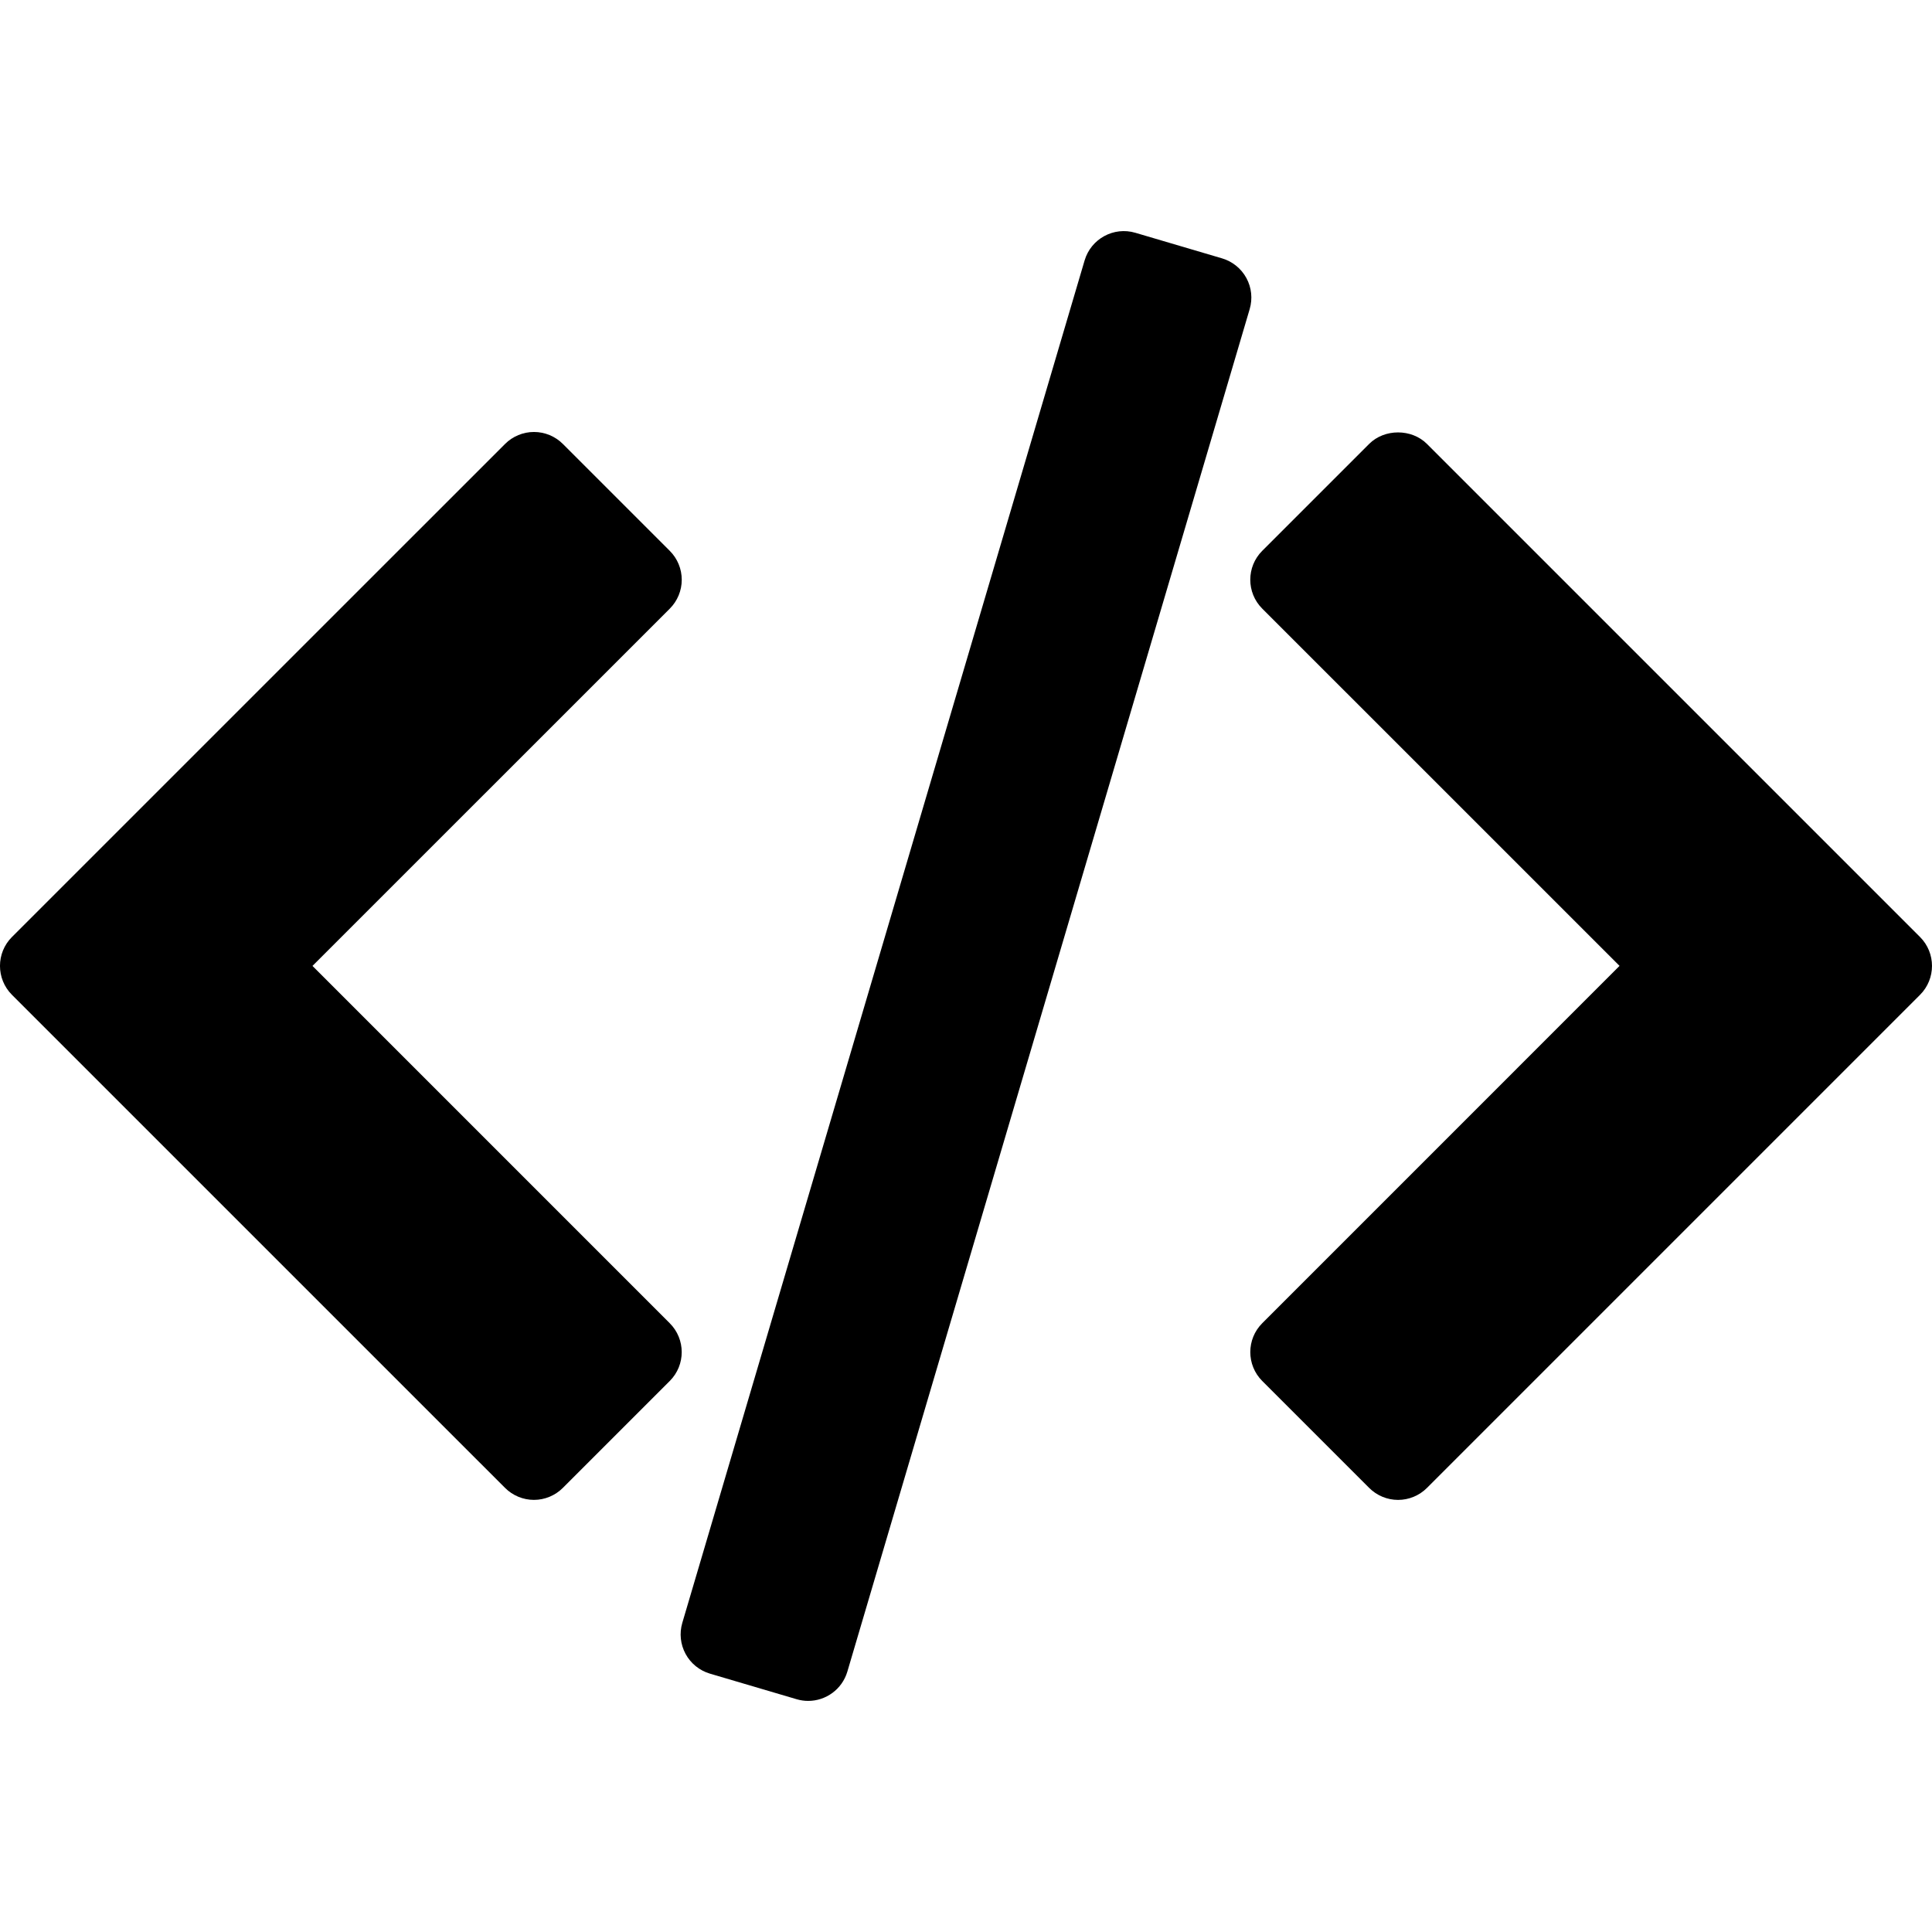
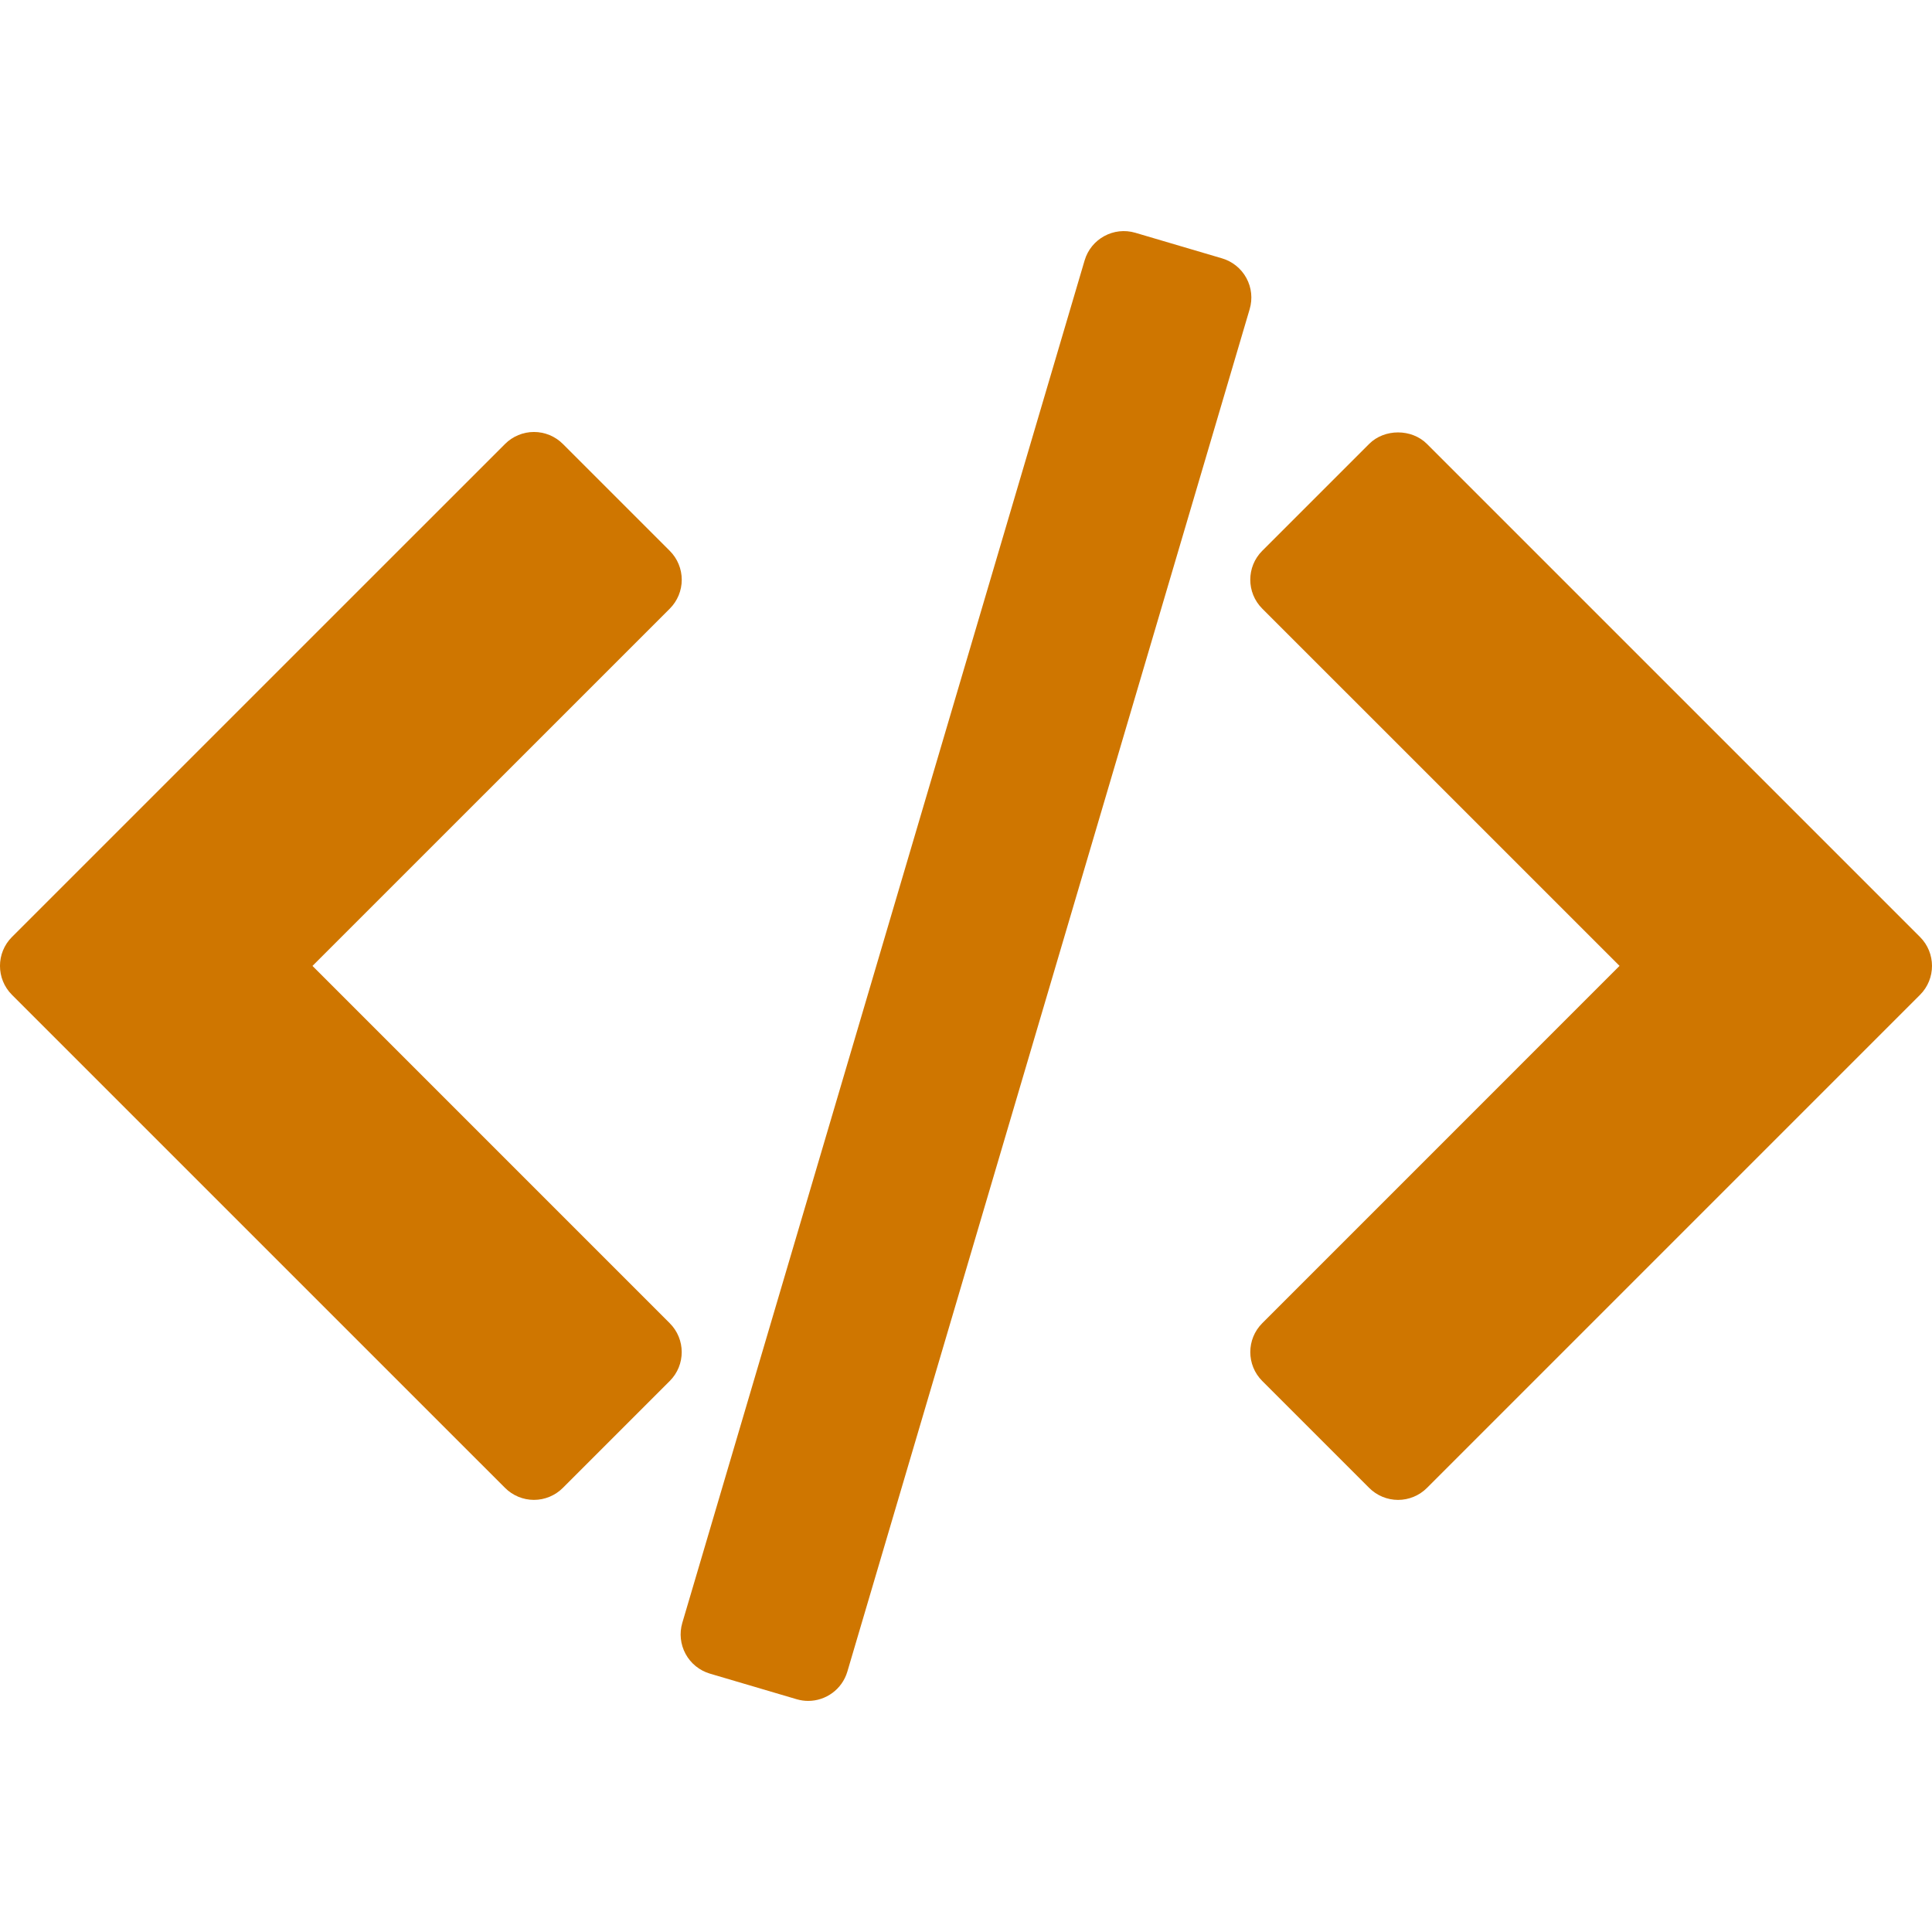
<svg xmlns="http://www.w3.org/2000/svg" version="1.1" id="Capa_1" x="0px" y="0px" width="94.504px" height="94.504px" viewBox="0 0 94.504 94.504" style="enable-background:new 0 0 94.504 94.504;" xml:space="preserve">
  <g>
    <g>
-       <path d="M93.918,45.833L69.799,21.714c-0.75-0.75-2.077-0.75-2.827,0l-5.229,5.229c-0.781,0.781-0.781,2.047,0,2.828    l17.477,17.475L61.744,64.724c-0.781,0.781-0.781,2.047,0,2.828l5.229,5.229c0.375,0.375,0.884,0.587,1.414,0.587    c0.529,0,1.039-0.212,1.414-0.587l24.117-24.118C94.699,47.881,94.699,46.614,93.918,45.833z" />
-       <path d="M32.759,64.724L15.285,47.248l17.477-17.475c0.375-0.375,0.586-0.883,0.586-1.414c0-0.53-0.21-1.039-0.586-1.414    l-5.229-5.229c-0.375-0.375-0.884-0.586-1.414-0.586c-0.53,0-1.039,0.211-1.414,0.586L0.585,45.833    c-0.781,0.781-0.781,2.047,0,2.829L24.704,72.78c0.375,0.375,0.884,0.587,1.414,0.587c0.53,0,1.039-0.212,1.414-0.587l5.229-5.229    C33.542,66.771,33.542,65.505,32.759,64.724z" />
-       <path d="M60.967,13.6c-0.254-0.466-0.682-0.812-1.19-0.962l-4.239-1.251c-1.058-0.314-2.172,0.293-2.484,1.352L33.375,79.382    c-0.15,0.509-0.092,1.056,0.161,1.521c0.253,0.467,0.682,0.812,1.19,0.963l4.239,1.251c0.189,0.056,0.38,0.083,0.567,0.083    c0.863,0,1.66-0.564,1.917-1.435l19.679-66.644C61.278,14.612,61.221,14.065,60.967,13.6z" />
+       <path d="M93.918,45.833L69.799,21.714c-0.75-0.75-2.077-0.75-2.827,0l-5.229,5.229c-0.781,0.781-0.781,2.047,0,2.828    l17.477,17.475L61.744,64.724c-0.781,0.781-0.781,2.047,0,2.828l5.229,5.229c0.375,0.375,0.884,0.587,1.414,0.587    c0.529,0,1.039-0.212,1.414-0.587l24.117-24.118C94.699,47.881,94.699,46.614,93.918,45.833z" fill="#cf7600" />
+       <path d="M32.759,64.724L15.285,47.248l17.477-17.475c0.375-0.375,0.586-0.883,0.586-1.414c0-0.53-0.21-1.039-0.586-1.414    l-5.229-5.229c-0.375-0.375-0.884-0.586-1.414-0.586c-0.53,0-1.039,0.211-1.414,0.586L0.585,45.833    c-0.781,0.781-0.781,2.047,0,2.829L24.704,72.78c0.375,0.375,0.884,0.587,1.414,0.587c0.53,0,1.039-0.212,1.414-0.587l5.229-5.229    C33.542,66.771,33.542,65.505,32.759,64.724z" fill="#cf7600" />
+       <path d="M60.967,13.6c-0.254-0.466-0.682-0.812-1.19-0.962l-4.239-1.251c-1.058-0.314-2.172,0.293-2.484,1.352L33.375,79.382    c-0.15,0.509-0.092,1.056,0.161,1.521c0.253,0.467,0.682,0.812,1.19,0.963l4.239,1.251c0.189,0.056,0.38,0.083,0.567,0.083    c0.863,0,1.66-0.564,1.917-1.435l19.679-66.644C61.278,14.612,61.221,14.065,60.967,13.6z" fill="#cf7600" />
    </g>
  </g>
  <g>
</g>
  <g>
</g>
  <g>
</g>
  <g>
</g>
  <g>
</g>
  <g>
</g>
  <g>
</g>
  <g>
</g>
  <g>
</g>
  <g>
</g>
  <g>
</g>
  <g>
</g>
  <g>
</g>
  <g>
</g>
  <g>
</g>
</svg>
